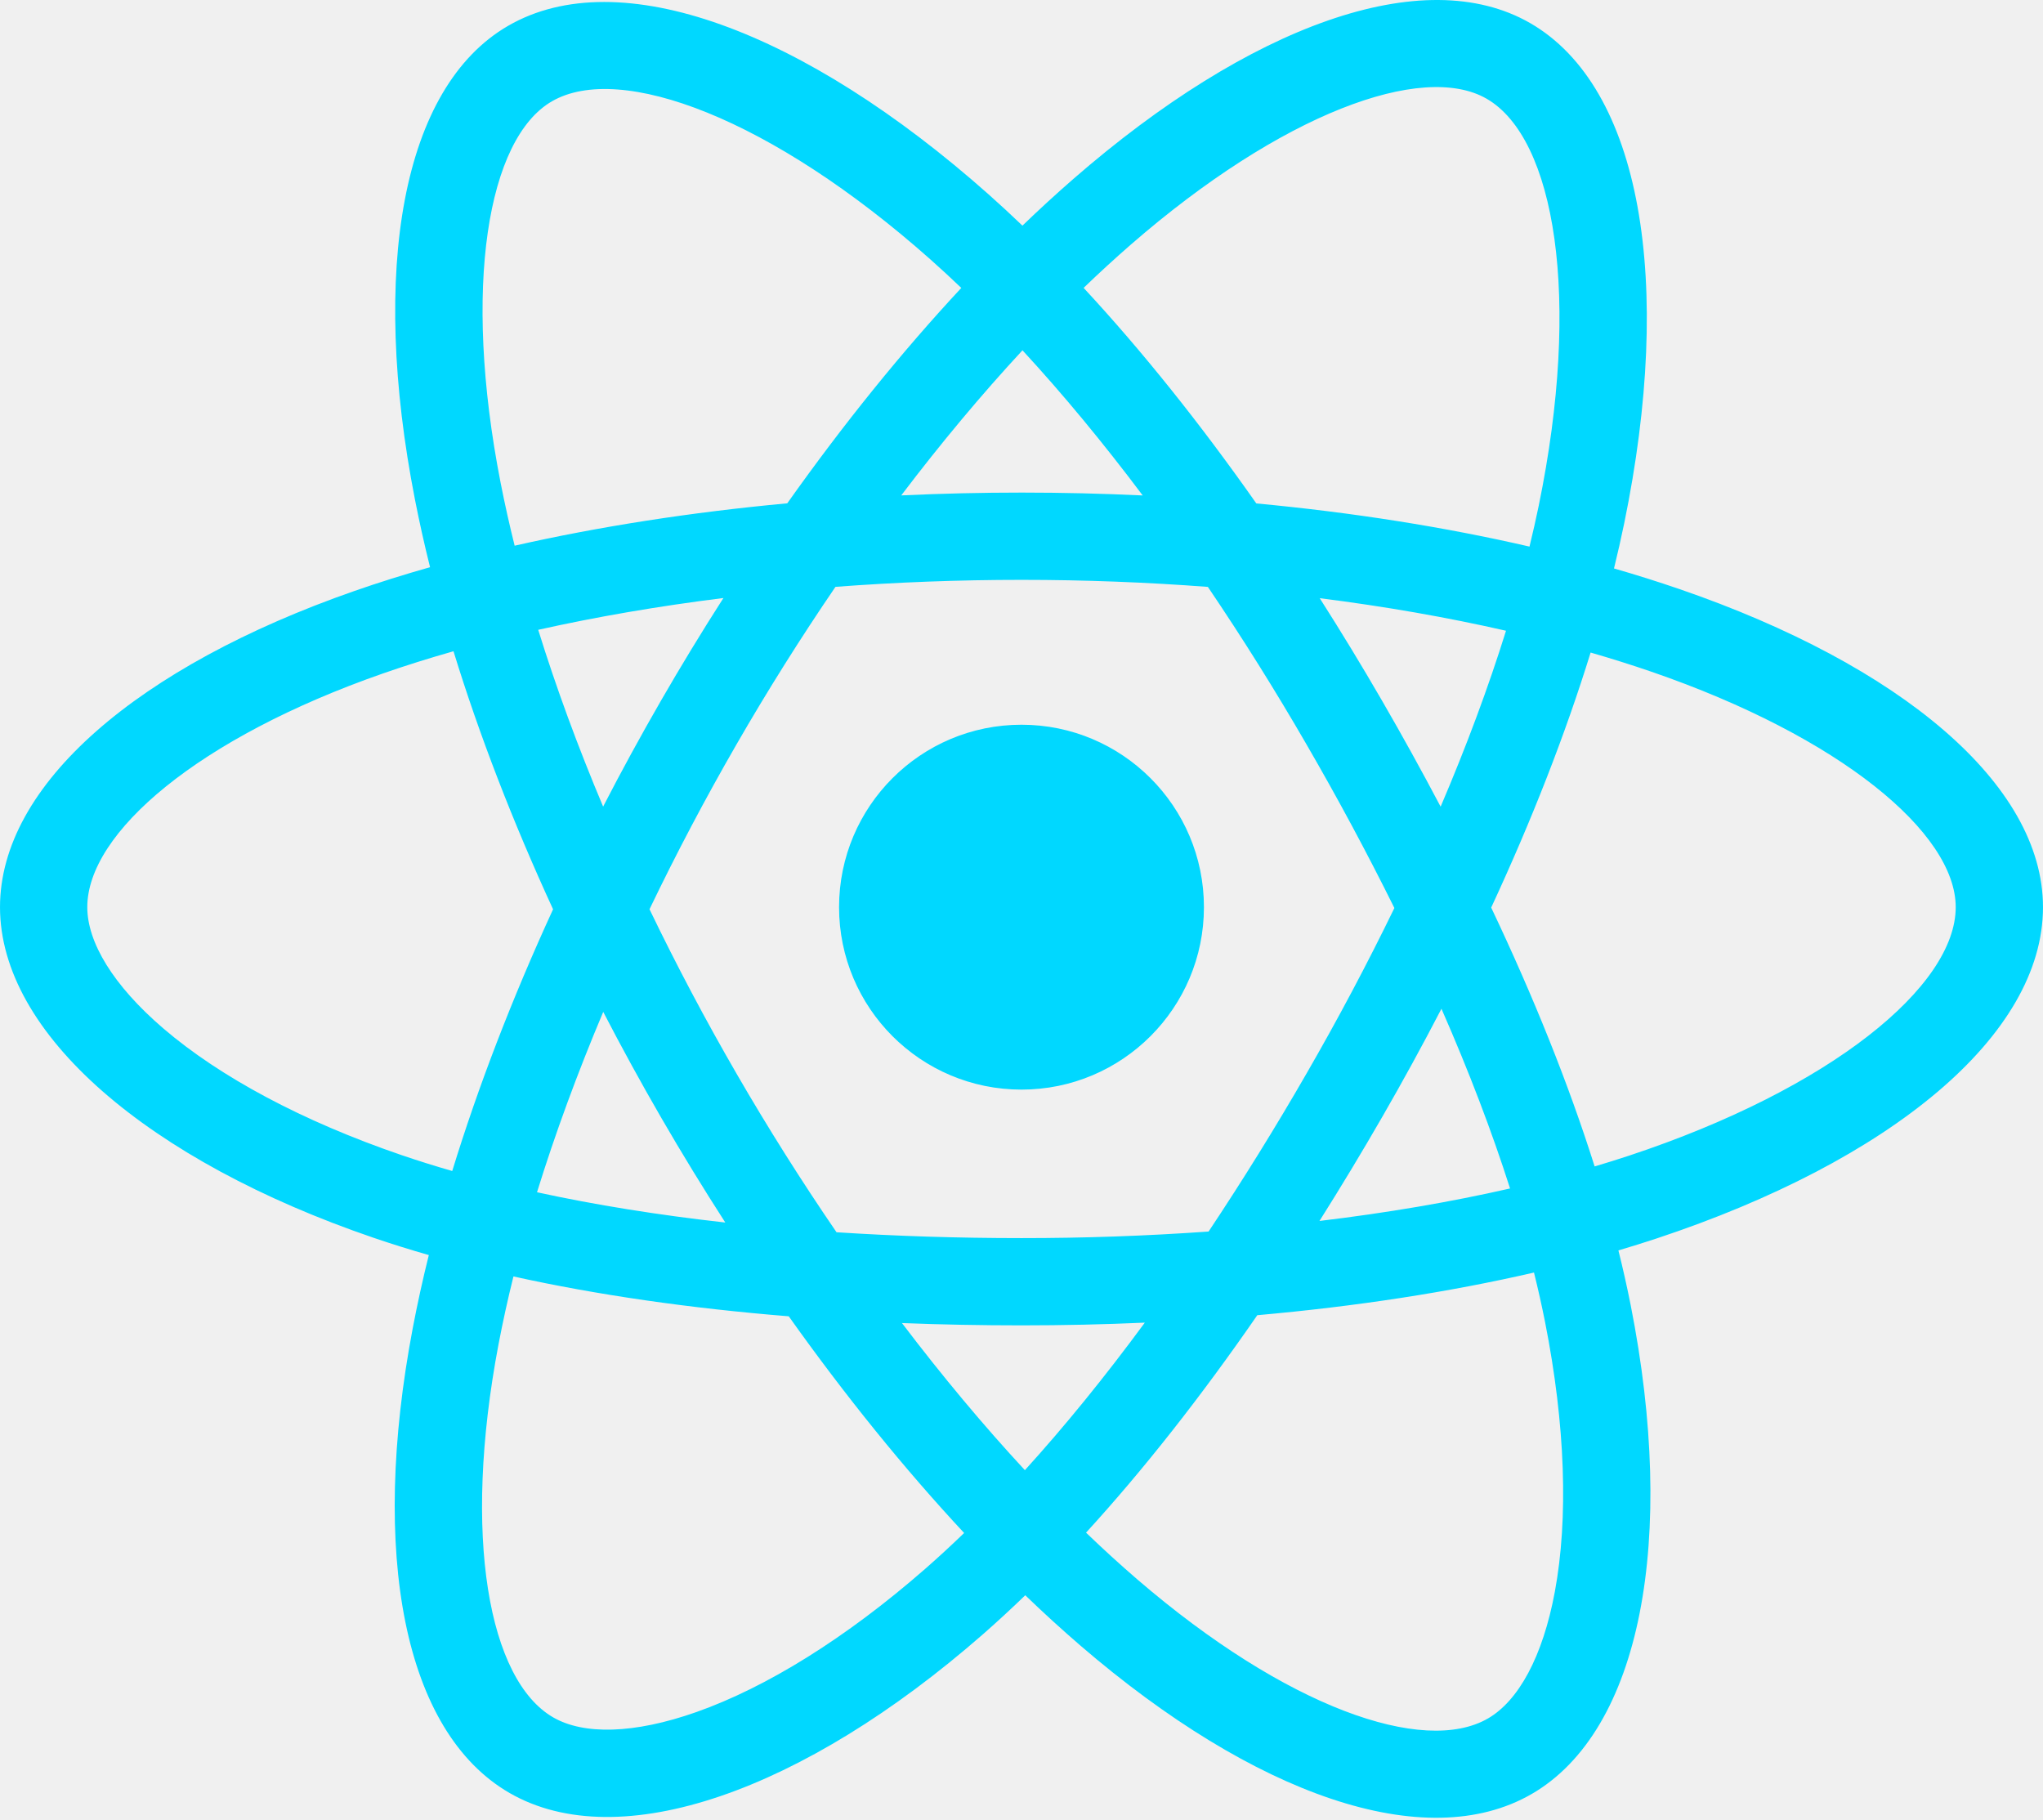
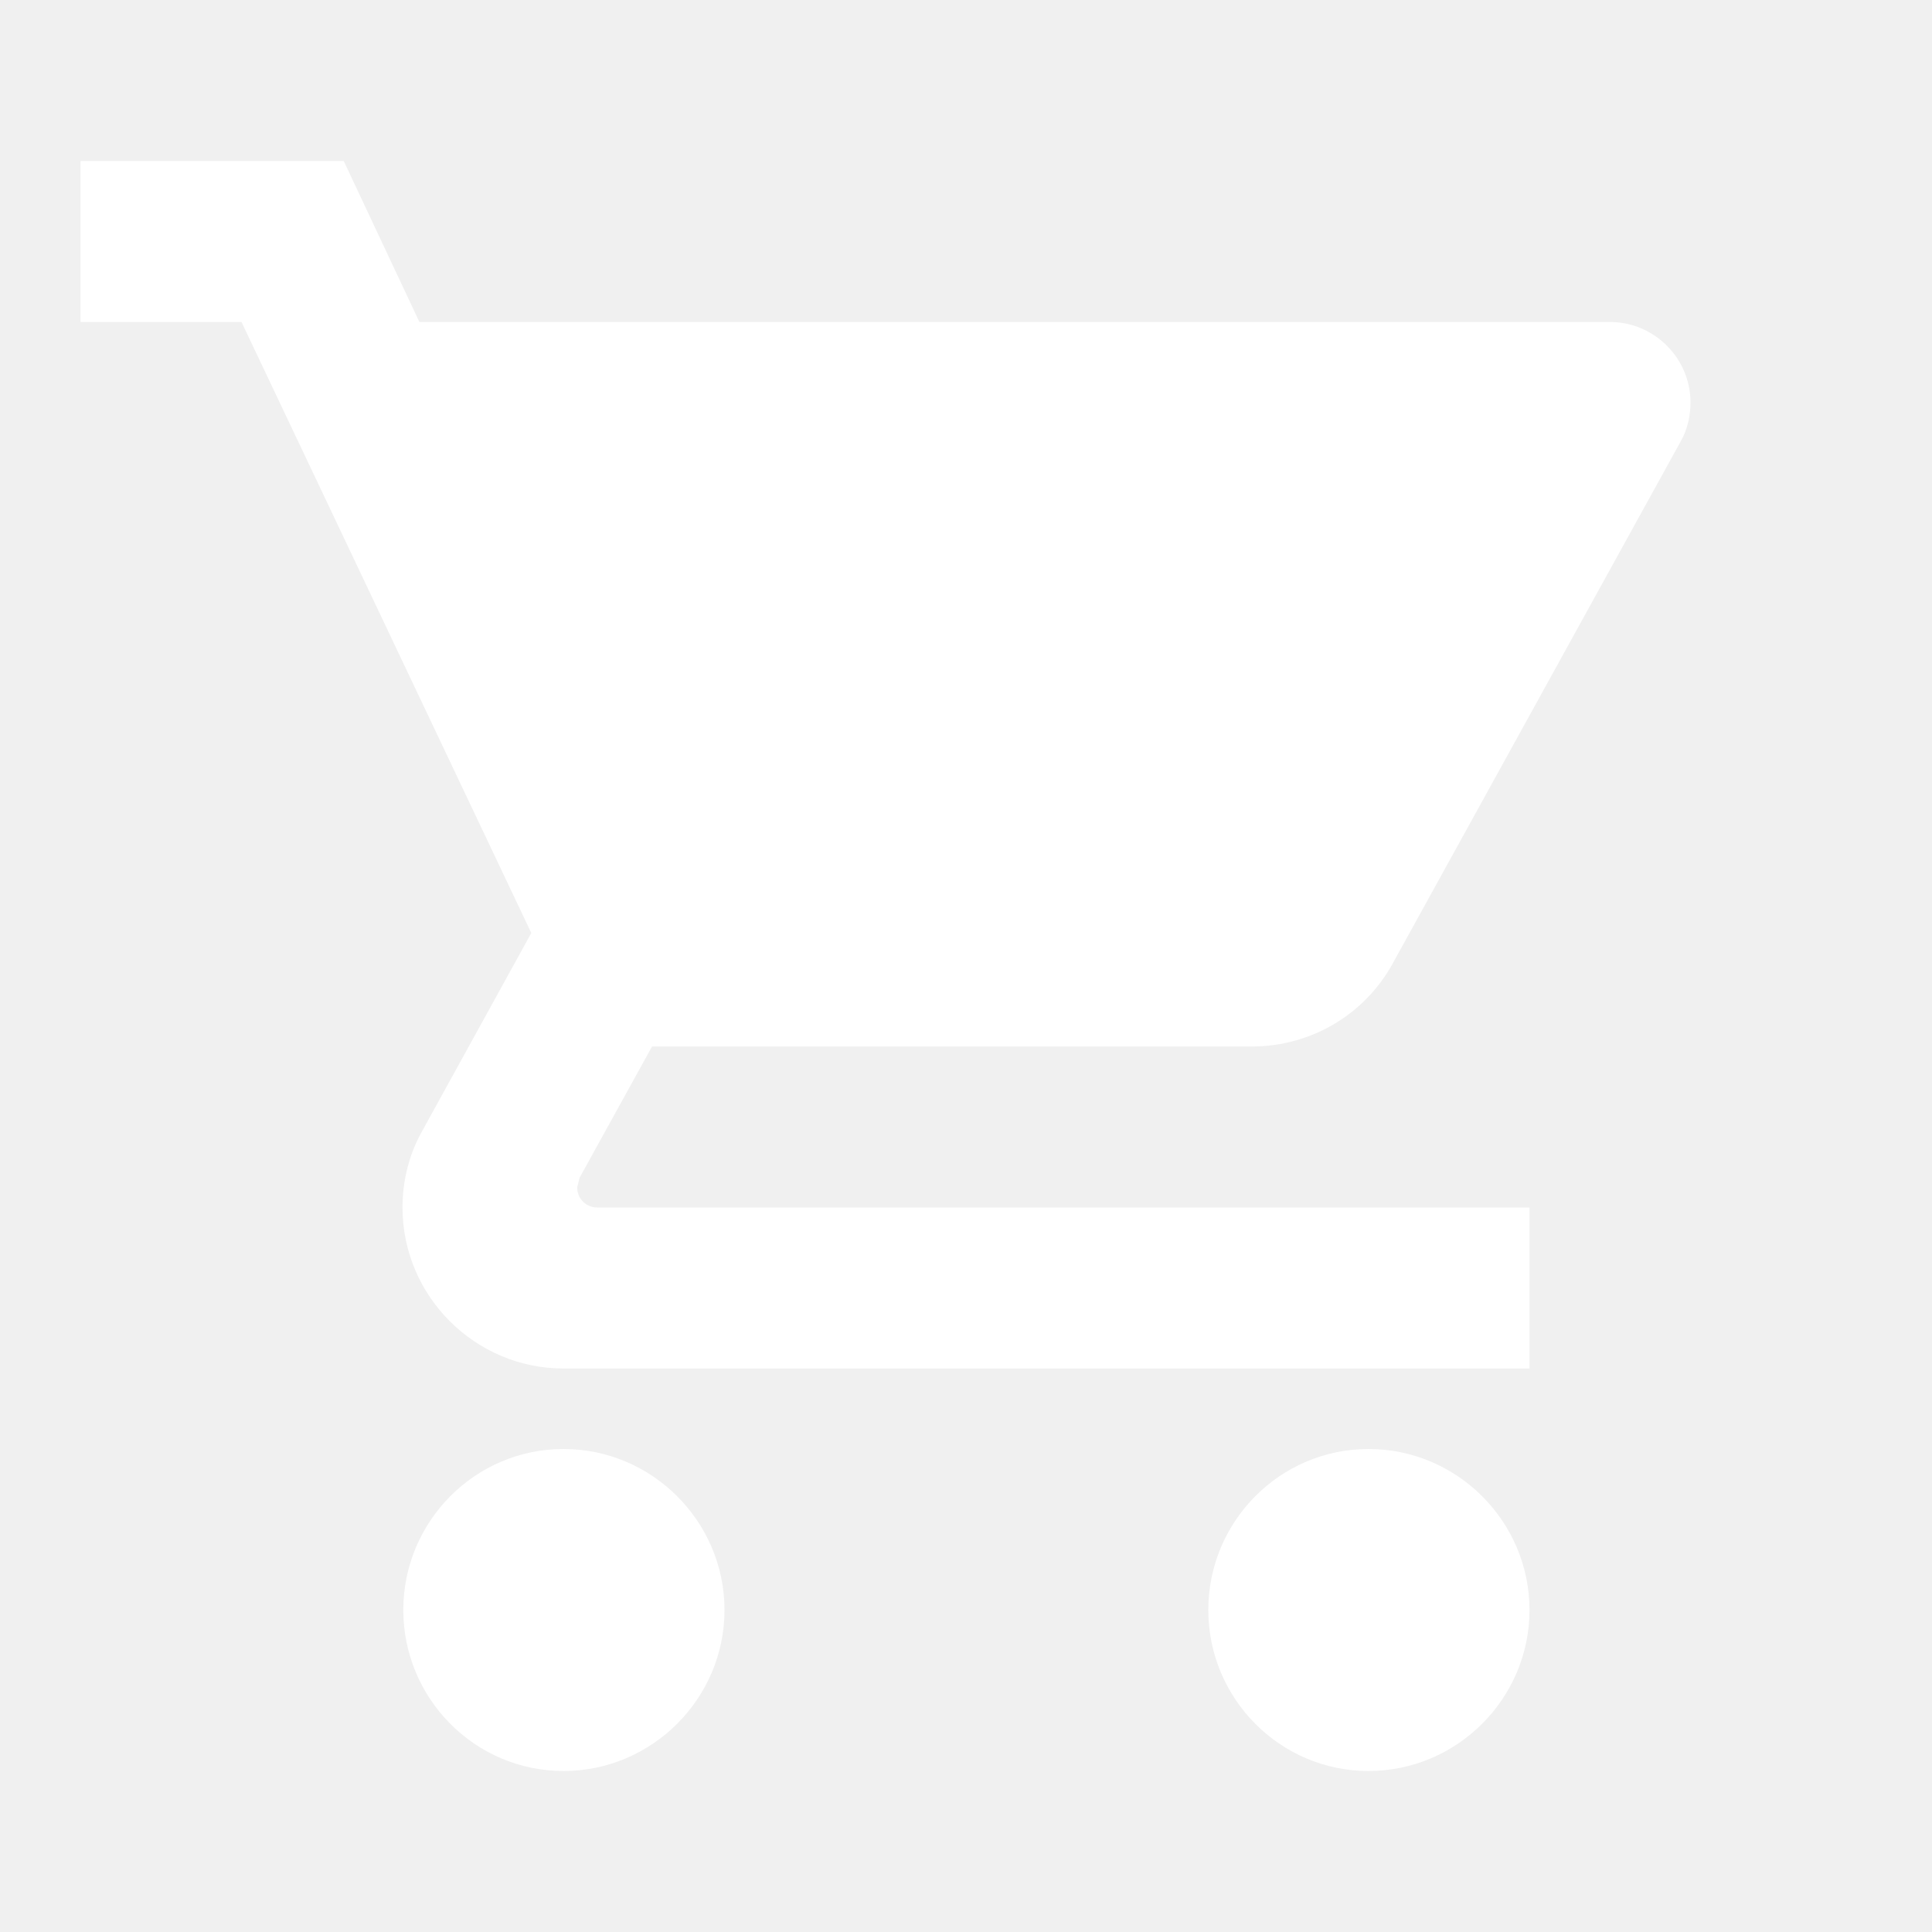
- <svg xmlns="http://www.w3.org/2000/svg" aria-hidden="true" role="img" class="iconify iconify--logos" width="35.93" height="32" preserveAspectRatio="xMidYMid meet" viewBox="0 0 256 228">
-   <path fill="#00D8FF" d="M210.483 73.824a171.49 171.49 0 0 0-8.24-2.597c.465-1.9.893-3.777 1.273-5.621c6.238-30.281 2.16-54.676-11.769-62.708c-13.355-7.7-35.196.329-57.254 19.526a171.23 171.23 0 0 0-6.375 5.848a155.866 155.866 0 0 0-4.241-3.917C100.759 3.829 77.587-4.822 63.673 3.233C50.33 10.957 46.379 33.89 51.995 62.588a170.974 170.974 0 0 0 1.892 8.48c-3.28.932-6.445 1.924-9.474 2.98C17.309 83.498 0 98.307 0 113.668c0 15.865 18.582 31.778 46.812 41.427a145.52 145.52 0 0 0 6.921 2.165a167.467 167.467 0 0 0-2.01 9.138c-5.354 28.2-1.173 50.591 12.134 58.266c13.744 7.926 36.812-.22 59.273-19.855a145.567 145.567 0 0 0 5.342-4.923a168.064 168.064 0 0 0 6.92 6.314c21.758 18.722 43.246 26.282 56.54 18.586c13.731-7.949 18.194-32.003 12.4-61.268a145.016 145.016 0 0 0-1.535-6.842c1.62-.48 3.21-.974 4.76-1.488c29.348-9.723 48.443-25.443 48.443-41.52c0-15.417-17.868-30.326-45.517-39.844Zm-6.365 70.984c-1.4.463-2.836.91-4.3 1.345c-3.24-10.257-7.612-21.163-12.963-32.432c5.106-11 9.31-21.767 12.459-31.957c2.619.758 5.16 1.557 7.61 2.4c23.69 8.156 38.14 20.213 38.14 29.504c0 9.896-15.606 22.743-40.946 31.14Zm-10.514 20.834c2.562 12.94 2.927 24.64 1.23 33.787c-1.524 8.219-4.59 13.698-8.382 15.893c-8.067 4.67-25.32-1.4-43.927-17.412a156.726 156.726 0 0 1-6.437-5.87c7.214-7.889 14.423-17.06 21.459-27.246c12.376-1.098 24.068-2.894 34.671-5.345a134.17 134.17 0 0 1 1.386 6.193ZM87.276 214.515c-7.882 2.783-14.16 2.863-17.955.675c-8.075-4.657-11.432-22.636-6.853-46.752a156.923 156.923 0 0 1 1.869-8.499c10.486 2.32 22.093 3.988 34.498 4.994c7.084 9.967 14.501 19.128 21.976 27.15a134.668 134.668 0 0 1-4.877 4.492c-9.933 8.682-19.886 14.842-28.658 17.94ZM50.35 144.747c-12.483-4.267-22.792-9.812-29.858-15.863c-6.35-5.437-9.555-10.836-9.555-15.216c0-9.322 13.897-21.212 37.076-29.293c2.813-.98 5.757-1.905 8.812-2.773c3.204 10.42 7.406 21.315 12.477 32.332c-5.137 11.18-9.399 22.249-12.634 32.792a134.718 134.718 0 0 1-6.318-1.979Zm12.378-84.26c-4.811-24.587-1.616-43.134 6.425-47.789c8.564-4.958 27.502 2.111 47.463 19.835a144.318 144.318 0 0 1 3.841 3.545c-7.438 7.987-14.787 17.08-21.808 26.988c-12.04 1.116-23.565 2.908-34.161 5.309a160.342 160.342 0 0 1-1.76-7.887Zm110.427 27.268a347.8 347.8 0 0 0-7.785-12.803c8.168 1.033 15.994 2.404 23.343 4.08c-2.206 7.072-4.956 14.465-8.193 22.045a381.151 381.151 0 0 0-7.365-13.322Zm-45.032-43.861c5.044 5.465 10.096 11.566 15.065 18.186a322.04 322.04 0 0 0-30.257-.006c4.974-6.559 10.069-12.652 15.192-18.18ZM82.802 87.83a323.167 323.167 0 0 0-7.227 13.238c-3.184-7.553-5.909-14.98-8.134-22.152c7.304-1.634 15.093-2.97 23.209-3.984a321.524 321.524 0 0 0-7.848 12.897Zm8.081 65.352c-8.385-.936-16.291-2.203-23.593-3.793c2.26-7.3 5.045-14.885 8.298-22.6a321.187 321.187 0 0 0 7.257 13.246c2.594 4.48 5.28 8.868 8.038 13.147Zm37.542 31.03c-5.184-5.592-10.354-11.779-15.403-18.433c4.902.192 9.899.29 14.978.29c5.218 0 10.376-.117 15.453-.343c-4.985 6.774-10.018 12.97-15.028 18.486Zm52.198-57.817c3.422 7.8 6.306 15.345 8.596 22.52c-7.422 1.694-15.436 3.058-23.88 4.071a382.417 382.417 0 0 0 7.859-13.026a347.403 347.403 0 0 0 7.425-13.565Zm-16.898 8.101a358.557 358.557 0 0 1-12.281 19.815a329.4 329.4 0 0 1-23.444.823c-7.967 0-15.716-.248-23.178-.732a310.202 310.202 0 0 1-12.513-19.846h.001a307.41 307.41 0 0 1-10.923-20.627a310.278 310.278 0 0 1 10.89-20.637l-.001.001a307.318 307.318 0 0 1 12.413-19.761c7.613-.576 15.42-.876 23.31-.876H128c7.926 0 15.743.303 23.354.883a329.357 329.357 0 0 1 12.335 19.695a358.489 358.489 0 0 1 11.036 20.54a329.472 329.472 0 0 1-11 20.722Zm22.56-122.124c8.572 4.944 11.906 24.881 6.52 51.026c-.344 1.668-.73 3.367-1.15 5.09c-10.622-2.452-22.155-4.275-34.23-5.408c-7.034-10.017-14.323-19.124-21.64-27.008a160.789 160.789 0 0 1 5.888-5.4c18.9-16.447 36.564-22.941 44.612-18.3ZM128 90.808c12.625 0 22.86 10.235 22.86 22.86s-10.235 22.86-22.86 22.86s-22.86-10.235-22.86-22.86s10.235-22.86 22.86-22.86Z" />
+ <svg xmlns="http://www.w3.org/2000/svg" width="288" height="288" viewBox="0 0 288 288" fill="none">
+   <g clip-path="url(#clip0_3_448)">
+     <path d="M84 216C70.8 216 60.12 226.8 60.12 240C60.12 253.2 70.8 264 84 264C97.2 264 108 253.2 108 240C108 226.8 97.2 216 84 216ZM12 24V48H36L79.2 139.08L63 168.48C61.08 171.84 60 175.8 60 180C60 193.2 70.8 204 84 204H228V180H89.04C87.36 180 86.04 178.68 86.04 177L86.4 175.56L97.2 156H186.6C195.6 156 203.52 151.08 207.6 143.64L250.56 65.76C251.52 64.08 252 62.04 252 60C252 53.4 246.6 48 240 48H62.52L51.24 24H12ZM204 216C190.8 216 180.12 226.8 180.12 240C180.12 253.2 190.8 264 204 264C217.2 264 228 253.2 228 240C228 226.8 217.2 216 204 216Z" fill="white" />
+   </g>
+   <defs>
+     <clipPath id="clip0_3_448">
+       <rect width="288" height="288" fill="white" />
+     </clipPath>
+   </defs>
</svg>
